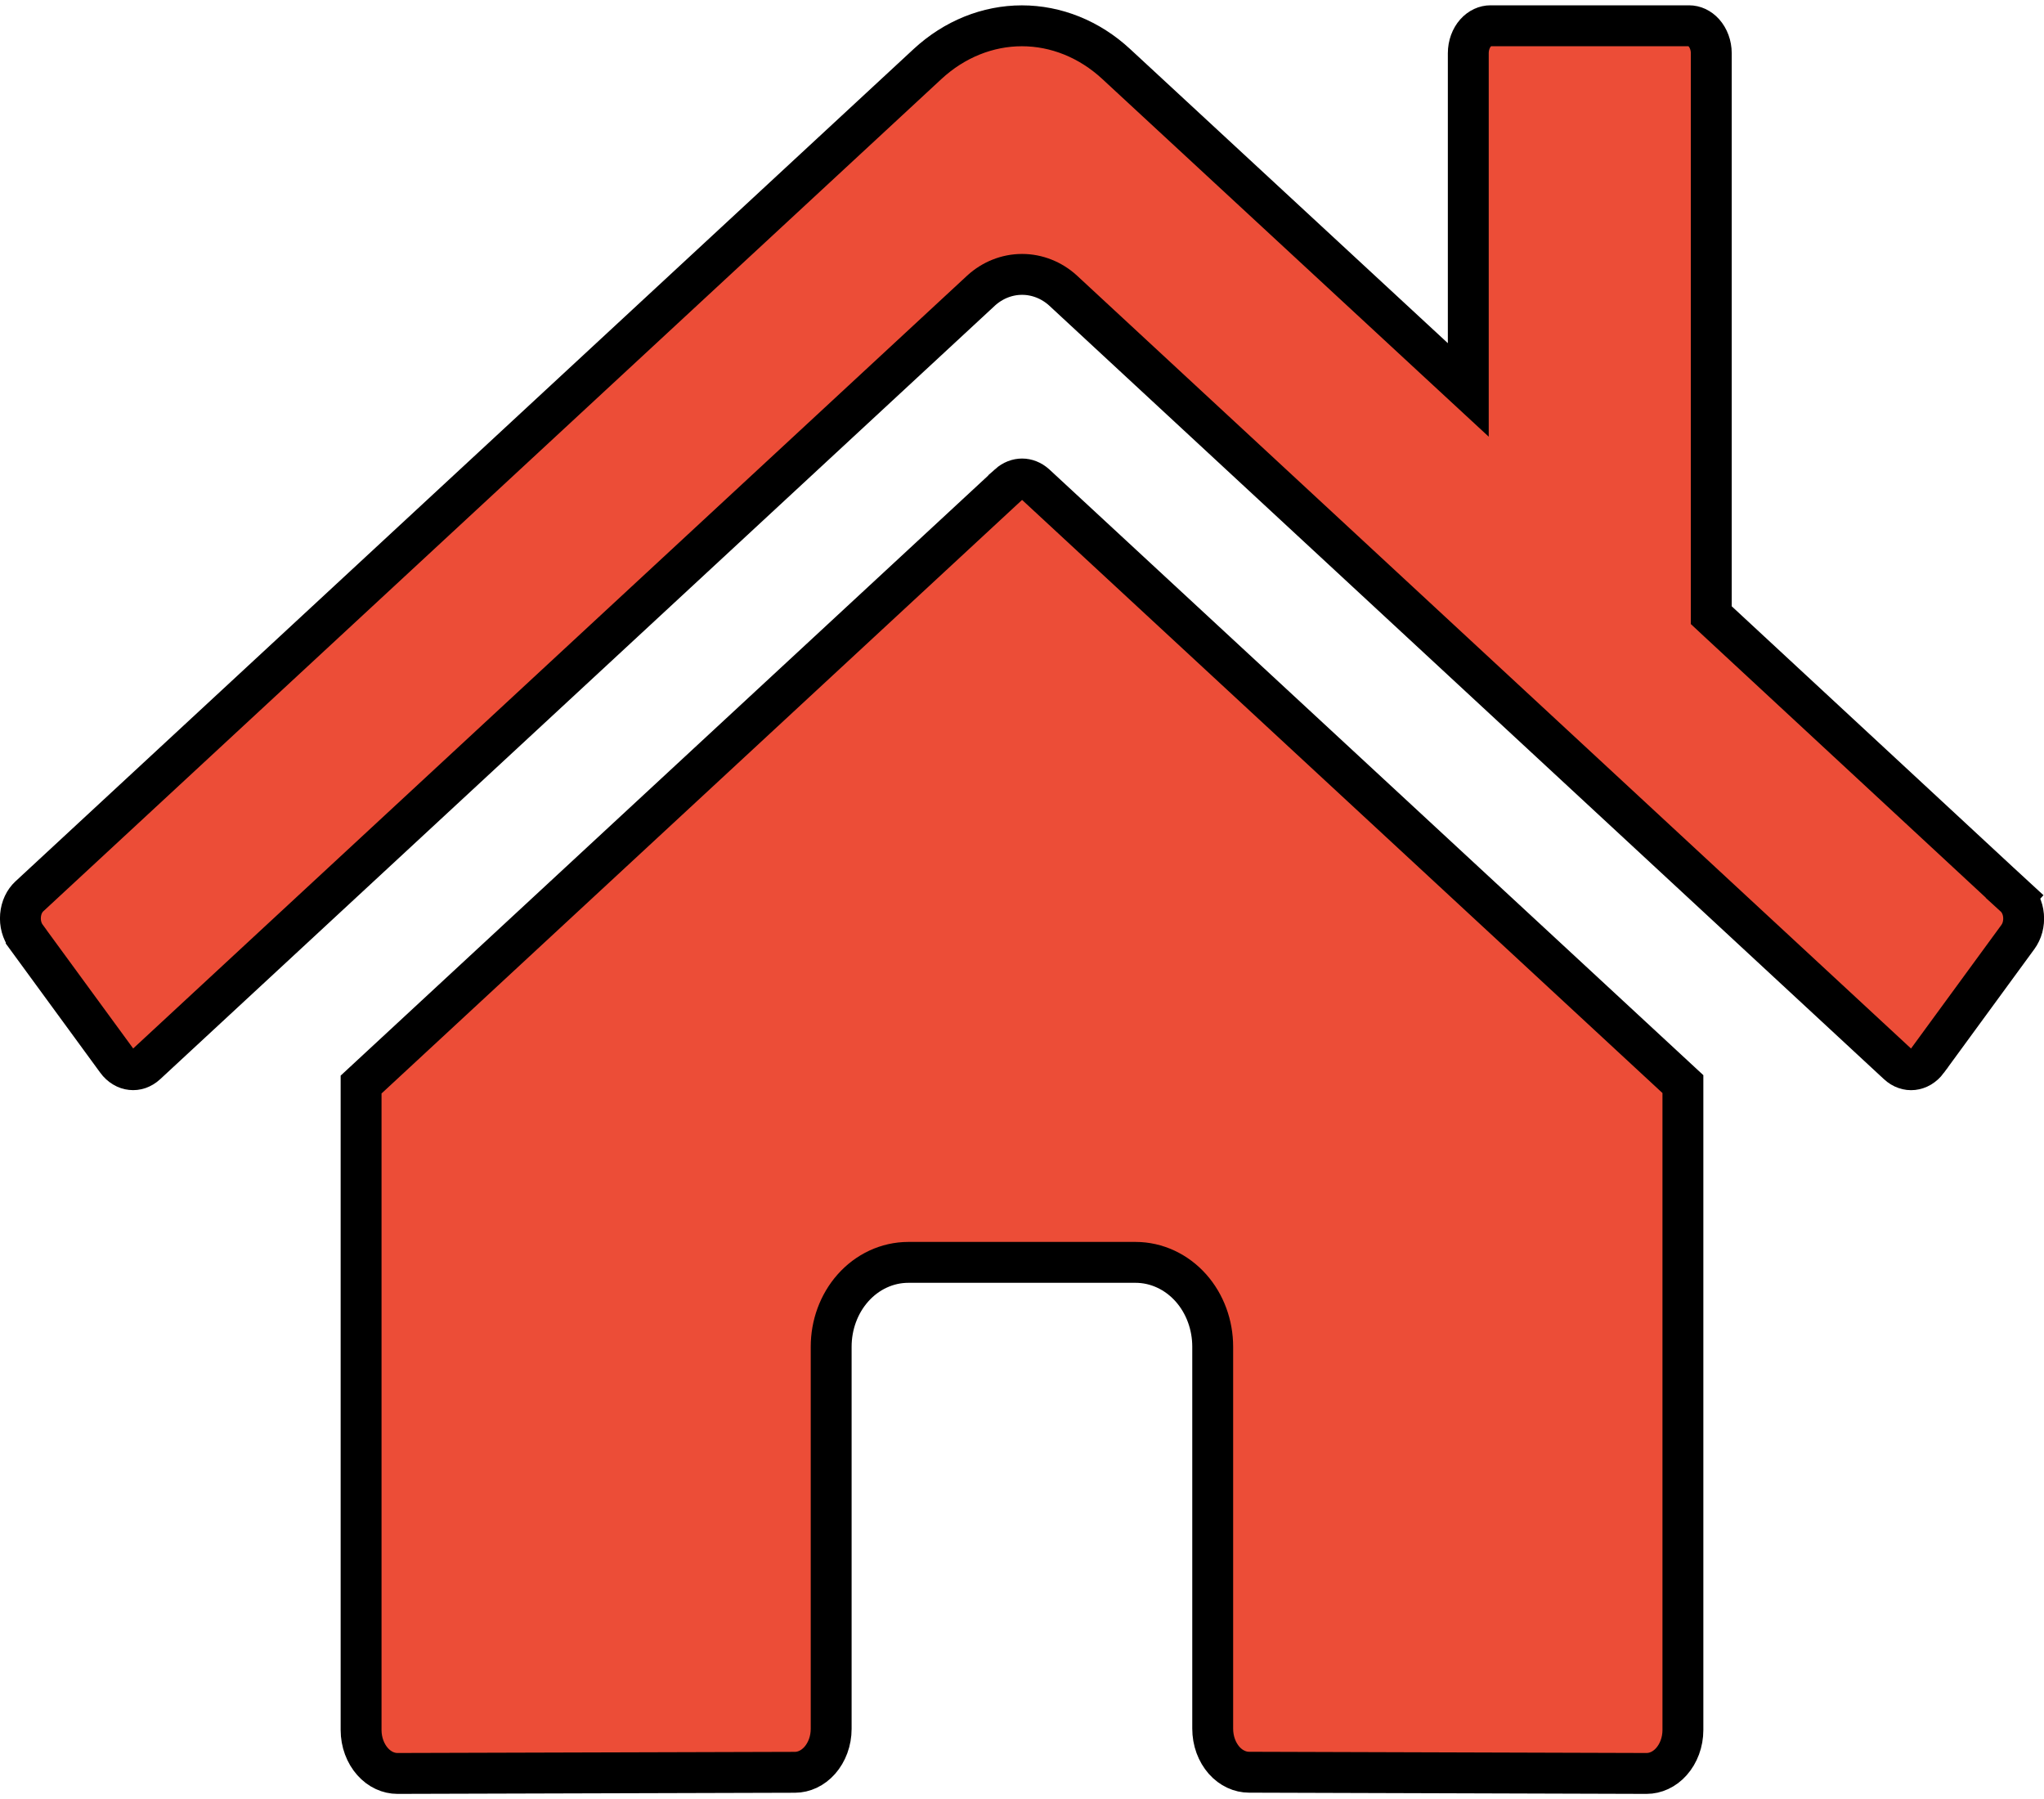
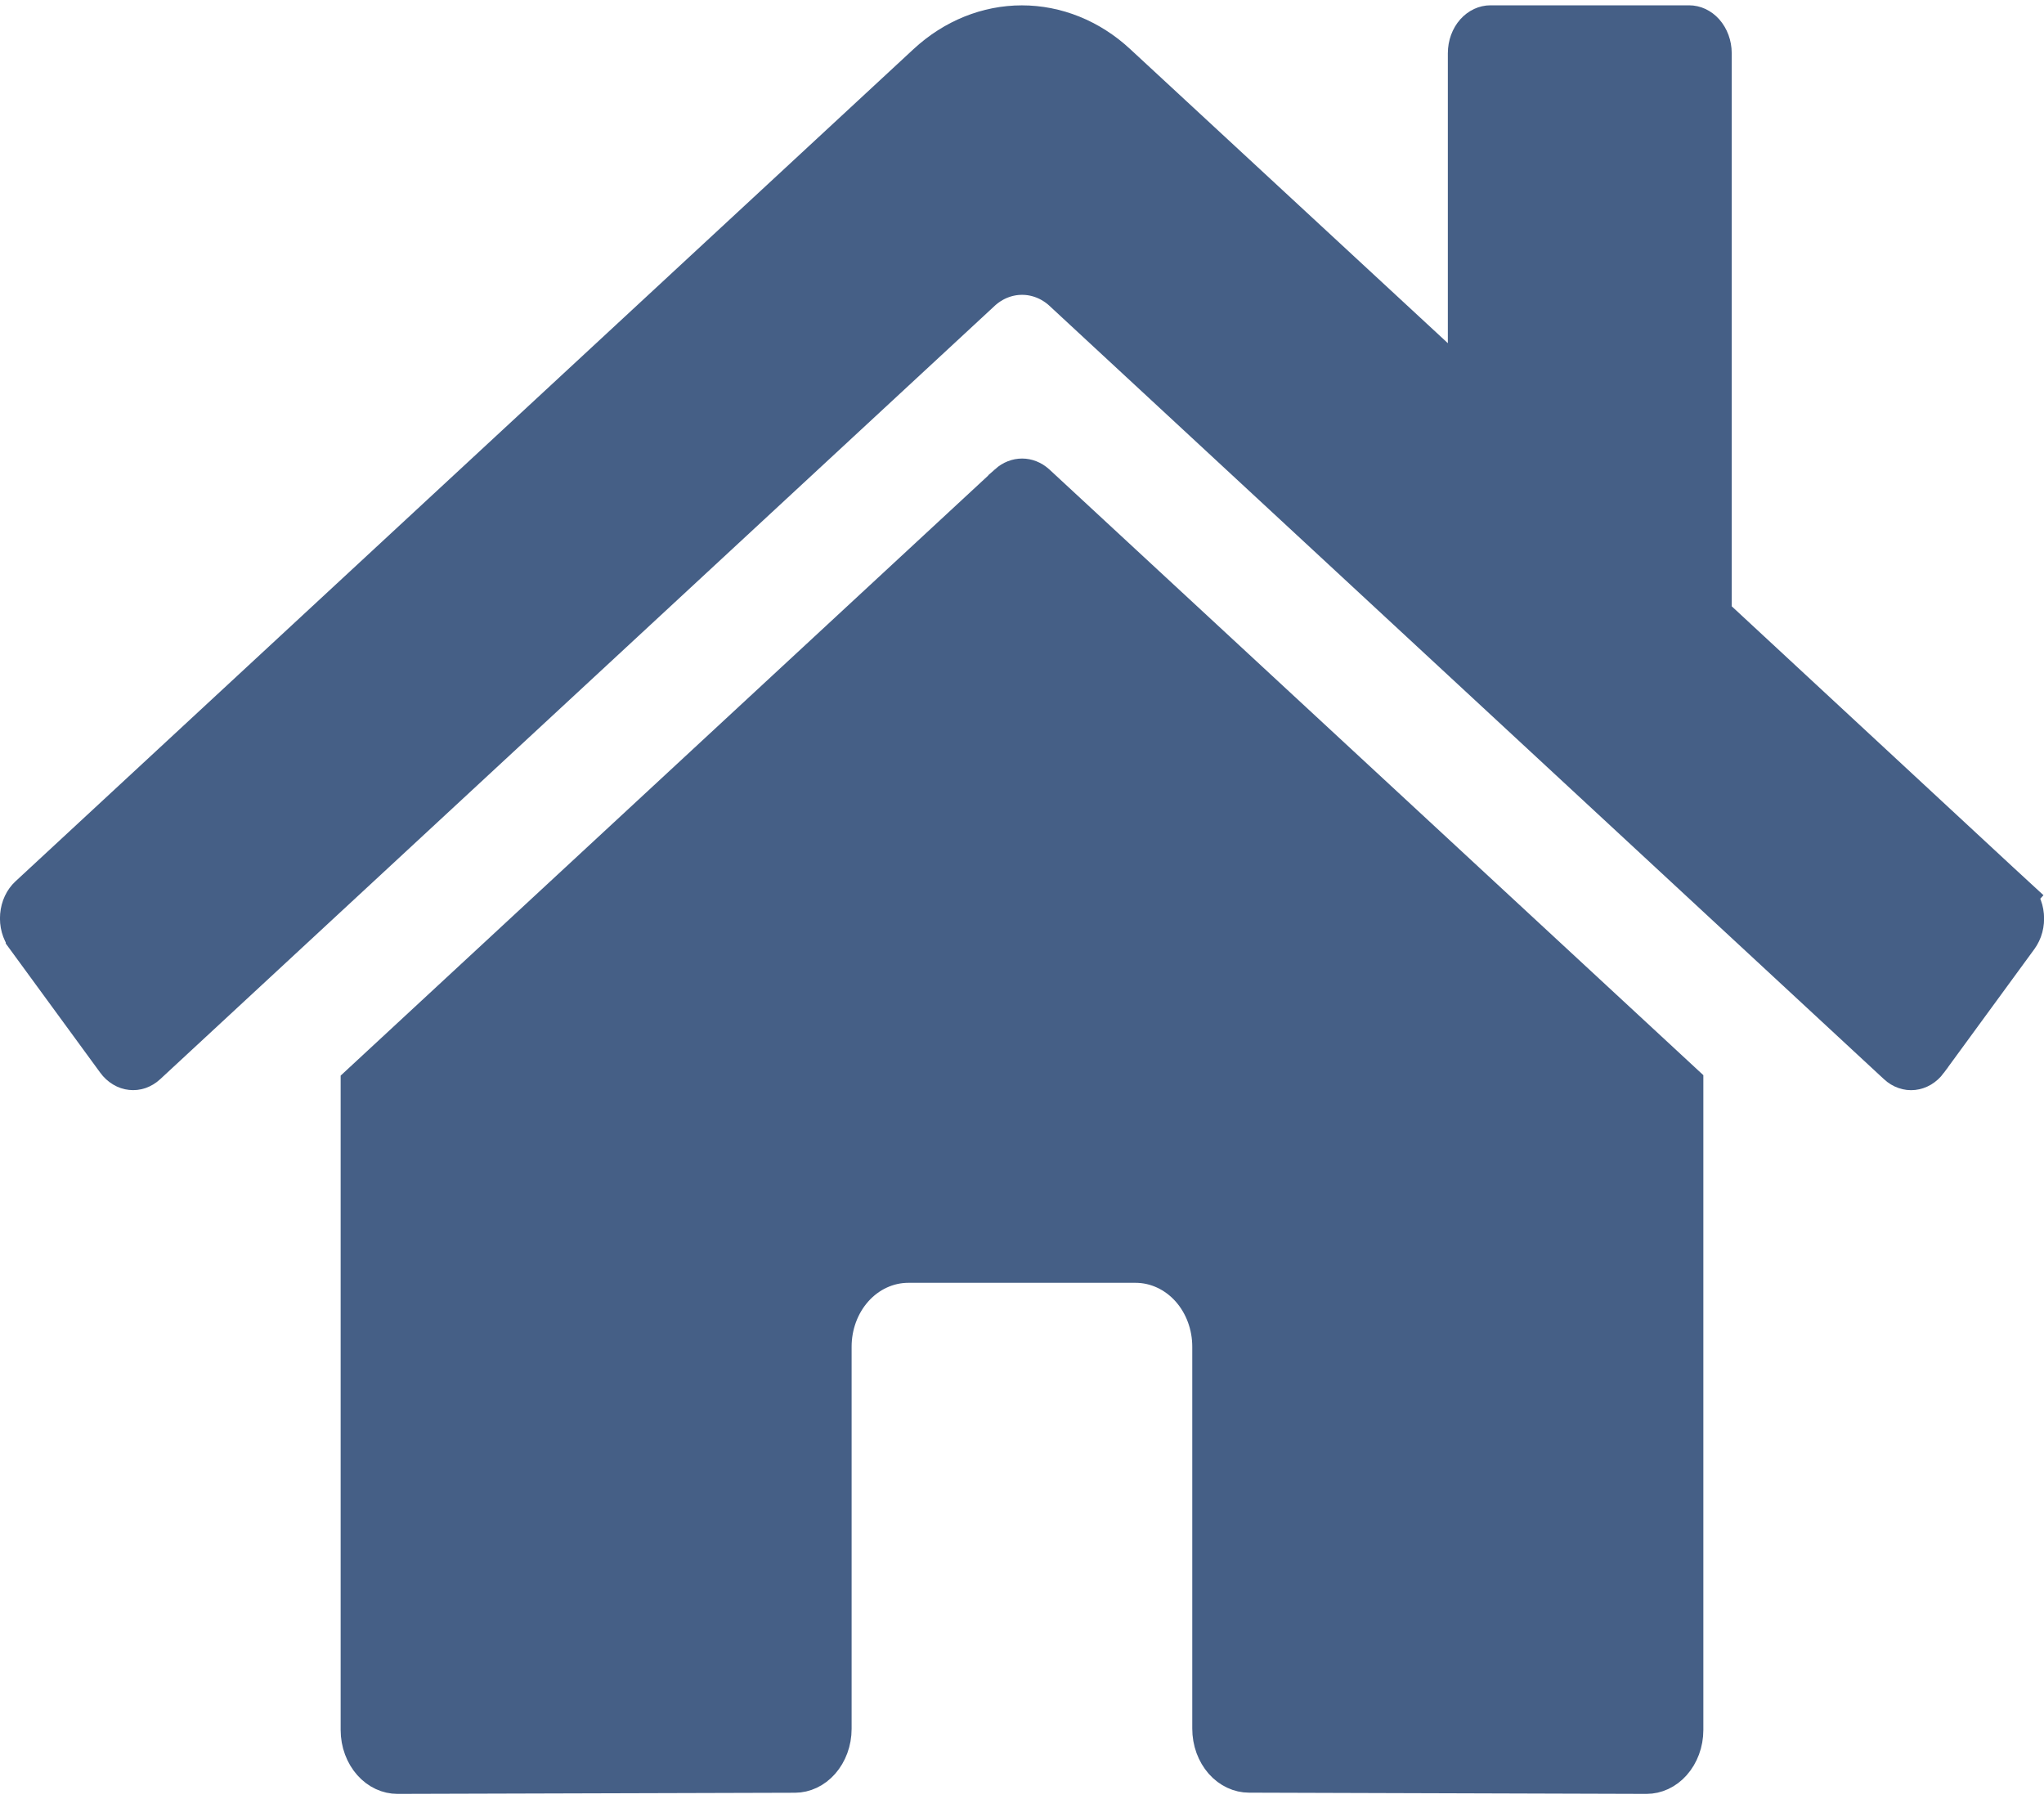
<svg xmlns="http://www.w3.org/2000/svg" width="50" height="44" viewBox="0 0 50 44" fill="none">
-   <path d="M8.833 26.526L24.674 11.849C24.674 11.848 24.675 11.848 24.675 11.847C24.776 11.757 24.892 11.715 25.002 11.715C25.112 11.715 25.227 11.757 25.328 11.847C25.329 11.848 25.329 11.848 25.33 11.849L41.167 26.515V42.312C41.167 42.612 41.06 42.889 40.886 43.085C40.714 43.279 40.493 43.375 40.278 43.375C40.278 43.375 40.278 43.375 40.278 43.375L30.555 43.345H30.554C30.446 43.345 30.337 43.321 30.233 43.272C30.129 43.224 30.03 43.151 29.944 43.054C29.859 42.957 29.788 42.839 29.739 42.705C29.69 42.571 29.665 42.426 29.665 42.279V42.277V32.938C29.665 32.408 29.479 31.891 29.132 31.5C28.783 31.108 28.297 30.875 27.776 30.875H22.221C21.699 30.875 21.213 31.108 20.865 31.5C20.518 31.891 20.332 32.408 20.332 32.938V42.284C20.332 42.583 20.226 42.859 20.053 43.055C19.881 43.249 19.662 43.346 19.447 43.347L9.722 43.375C9.722 43.375 9.722 43.375 9.722 43.375C9.507 43.375 9.286 43.279 9.114 43.085C8.94 42.889 8.833 42.612 8.833 42.312V26.526ZM41.861 14.828V15.046L42.021 15.195L49.278 21.924L49.618 21.558L49.281 21.927C49.338 21.979 49.388 22.046 49.427 22.127C49.466 22.208 49.491 22.299 49.499 22.394C49.508 22.49 49.499 22.586 49.475 22.677C49.451 22.767 49.411 22.848 49.362 22.916L47.149 25.942C47.149 25.942 47.149 25.942 47.149 25.943C47.099 26.01 47.042 26.061 46.981 26.098C46.92 26.134 46.857 26.154 46.794 26.161C46.732 26.168 46.668 26.161 46.606 26.139C46.544 26.118 46.482 26.081 46.426 26.029L46.425 26.028L26.006 7.108L26.006 7.108L26.002 7.104C25.727 6.855 25.374 6.711 25.002 6.711C24.629 6.711 24.277 6.855 24.002 7.104L24.002 7.104L23.998 7.108L3.579 26.028L3.579 26.028C3.522 26.081 3.46 26.117 3.398 26.139C3.336 26.16 3.272 26.167 3.21 26.16C3.147 26.154 3.084 26.133 3.023 26.096C2.962 26.06 2.904 26.008 2.855 25.94L2.855 25.94L0.641 22.913L0.641 22.912C0.591 22.844 0.552 22.764 0.527 22.674C0.502 22.584 0.494 22.488 0.502 22.392C0.51 22.297 0.534 22.206 0.572 22.125C0.61 22.044 0.66 21.977 0.717 21.924C0.717 21.924 0.717 21.924 0.717 21.924L22.689 1.566C23.348 0.956 24.165 0.631 24.997 0.631C25.83 0.631 26.647 0.956 27.305 1.566L27.305 1.566L35.077 8.76L35.917 9.537V8.393V1.302C35.917 1.106 35.986 0.928 36.095 0.805C36.203 0.685 36.335 0.63 36.458 0.63H41.319C41.443 0.63 41.575 0.685 41.682 0.805C41.791 0.928 41.861 1.106 41.861 1.302V14.828Z" fill="#EC4D37" stroke="black" />
+   <path d="M8.833 26.526L24.674 11.849C24.674 11.848 24.675 11.848 24.675 11.847C24.776 11.757 24.892 11.715 25.002 11.715C25.112 11.715 25.227 11.757 25.328 11.847C25.329 11.848 25.329 11.848 25.33 11.849L41.167 26.515V42.312C41.167 42.612 41.06 42.889 40.886 43.085C40.714 43.279 40.493 43.375 40.278 43.375C40.278 43.375 40.278 43.375 40.278 43.375L30.555 43.345H30.554C30.446 43.345 30.337 43.321 30.233 43.272C30.129 43.224 30.03 43.151 29.944 43.054C29.859 42.957 29.788 42.839 29.739 42.705C29.69 42.571 29.665 42.426 29.665 42.279V42.277V32.938C29.665 32.408 29.479 31.891 29.132 31.5C28.783 31.108 28.297 30.875 27.776 30.875H22.221C21.699 30.875 21.213 31.108 20.865 31.5C20.518 31.891 20.332 32.408 20.332 32.938V42.284C20.332 42.583 20.226 42.859 20.053 43.055C19.881 43.249 19.662 43.346 19.447 43.347L9.722 43.375C9.722 43.375 9.722 43.375 9.722 43.375C9.507 43.375 9.286 43.279 9.114 43.085C8.94 42.889 8.833 42.612 8.833 42.312V26.526ZM41.861 14.828V15.046L42.021 15.195L49.278 21.924L49.618 21.558L49.281 21.927C49.338 21.979 49.388 22.046 49.427 22.127C49.466 22.208 49.491 22.299 49.499 22.394C49.508 22.49 49.499 22.586 49.475 22.677C49.451 22.767 49.411 22.848 49.362 22.916L47.149 25.942C47.149 25.942 47.149 25.942 47.149 25.943C47.099 26.01 47.042 26.061 46.981 26.098C46.92 26.134 46.857 26.154 46.794 26.161C46.732 26.168 46.668 26.161 46.606 26.139C46.544 26.118 46.482 26.081 46.426 26.029L46.425 26.028L26.006 7.108L26.006 7.108L26.002 7.104C25.727 6.855 25.374 6.711 25.002 6.711C24.629 6.711 24.277 6.855 24.002 7.104L24.002 7.104L23.998 7.108L3.579 26.028L3.579 26.028C3.522 26.081 3.46 26.117 3.398 26.139C3.336 26.16 3.272 26.167 3.21 26.16C3.147 26.154 3.084 26.133 3.023 26.096C2.962 26.06 2.904 26.008 2.855 25.94L2.855 25.94L0.641 22.913L0.641 22.912C0.591 22.844 0.552 22.764 0.527 22.674C0.502 22.584 0.494 22.488 0.502 22.392C0.51 22.297 0.534 22.206 0.572 22.125C0.61 22.044 0.66 21.977 0.717 21.924C0.717 21.924 0.717 21.924 0.717 21.924L22.689 1.566C23.348 0.956 24.165 0.631 24.997 0.631C25.83 0.631 26.647 0.956 27.305 1.566L27.305 1.566L35.077 8.76L35.917 9.537V8.393V1.302C35.917 1.106 35.986 0.928 36.095 0.805C36.203 0.685 36.335 0.63 36.458 0.63H41.319C41.443 0.63 41.575 0.685 41.682 0.805C41.791 0.928 41.861 1.106 41.861 1.302V14.828Z" fill="#455F86" stroke="#455F86" />
</svg>
